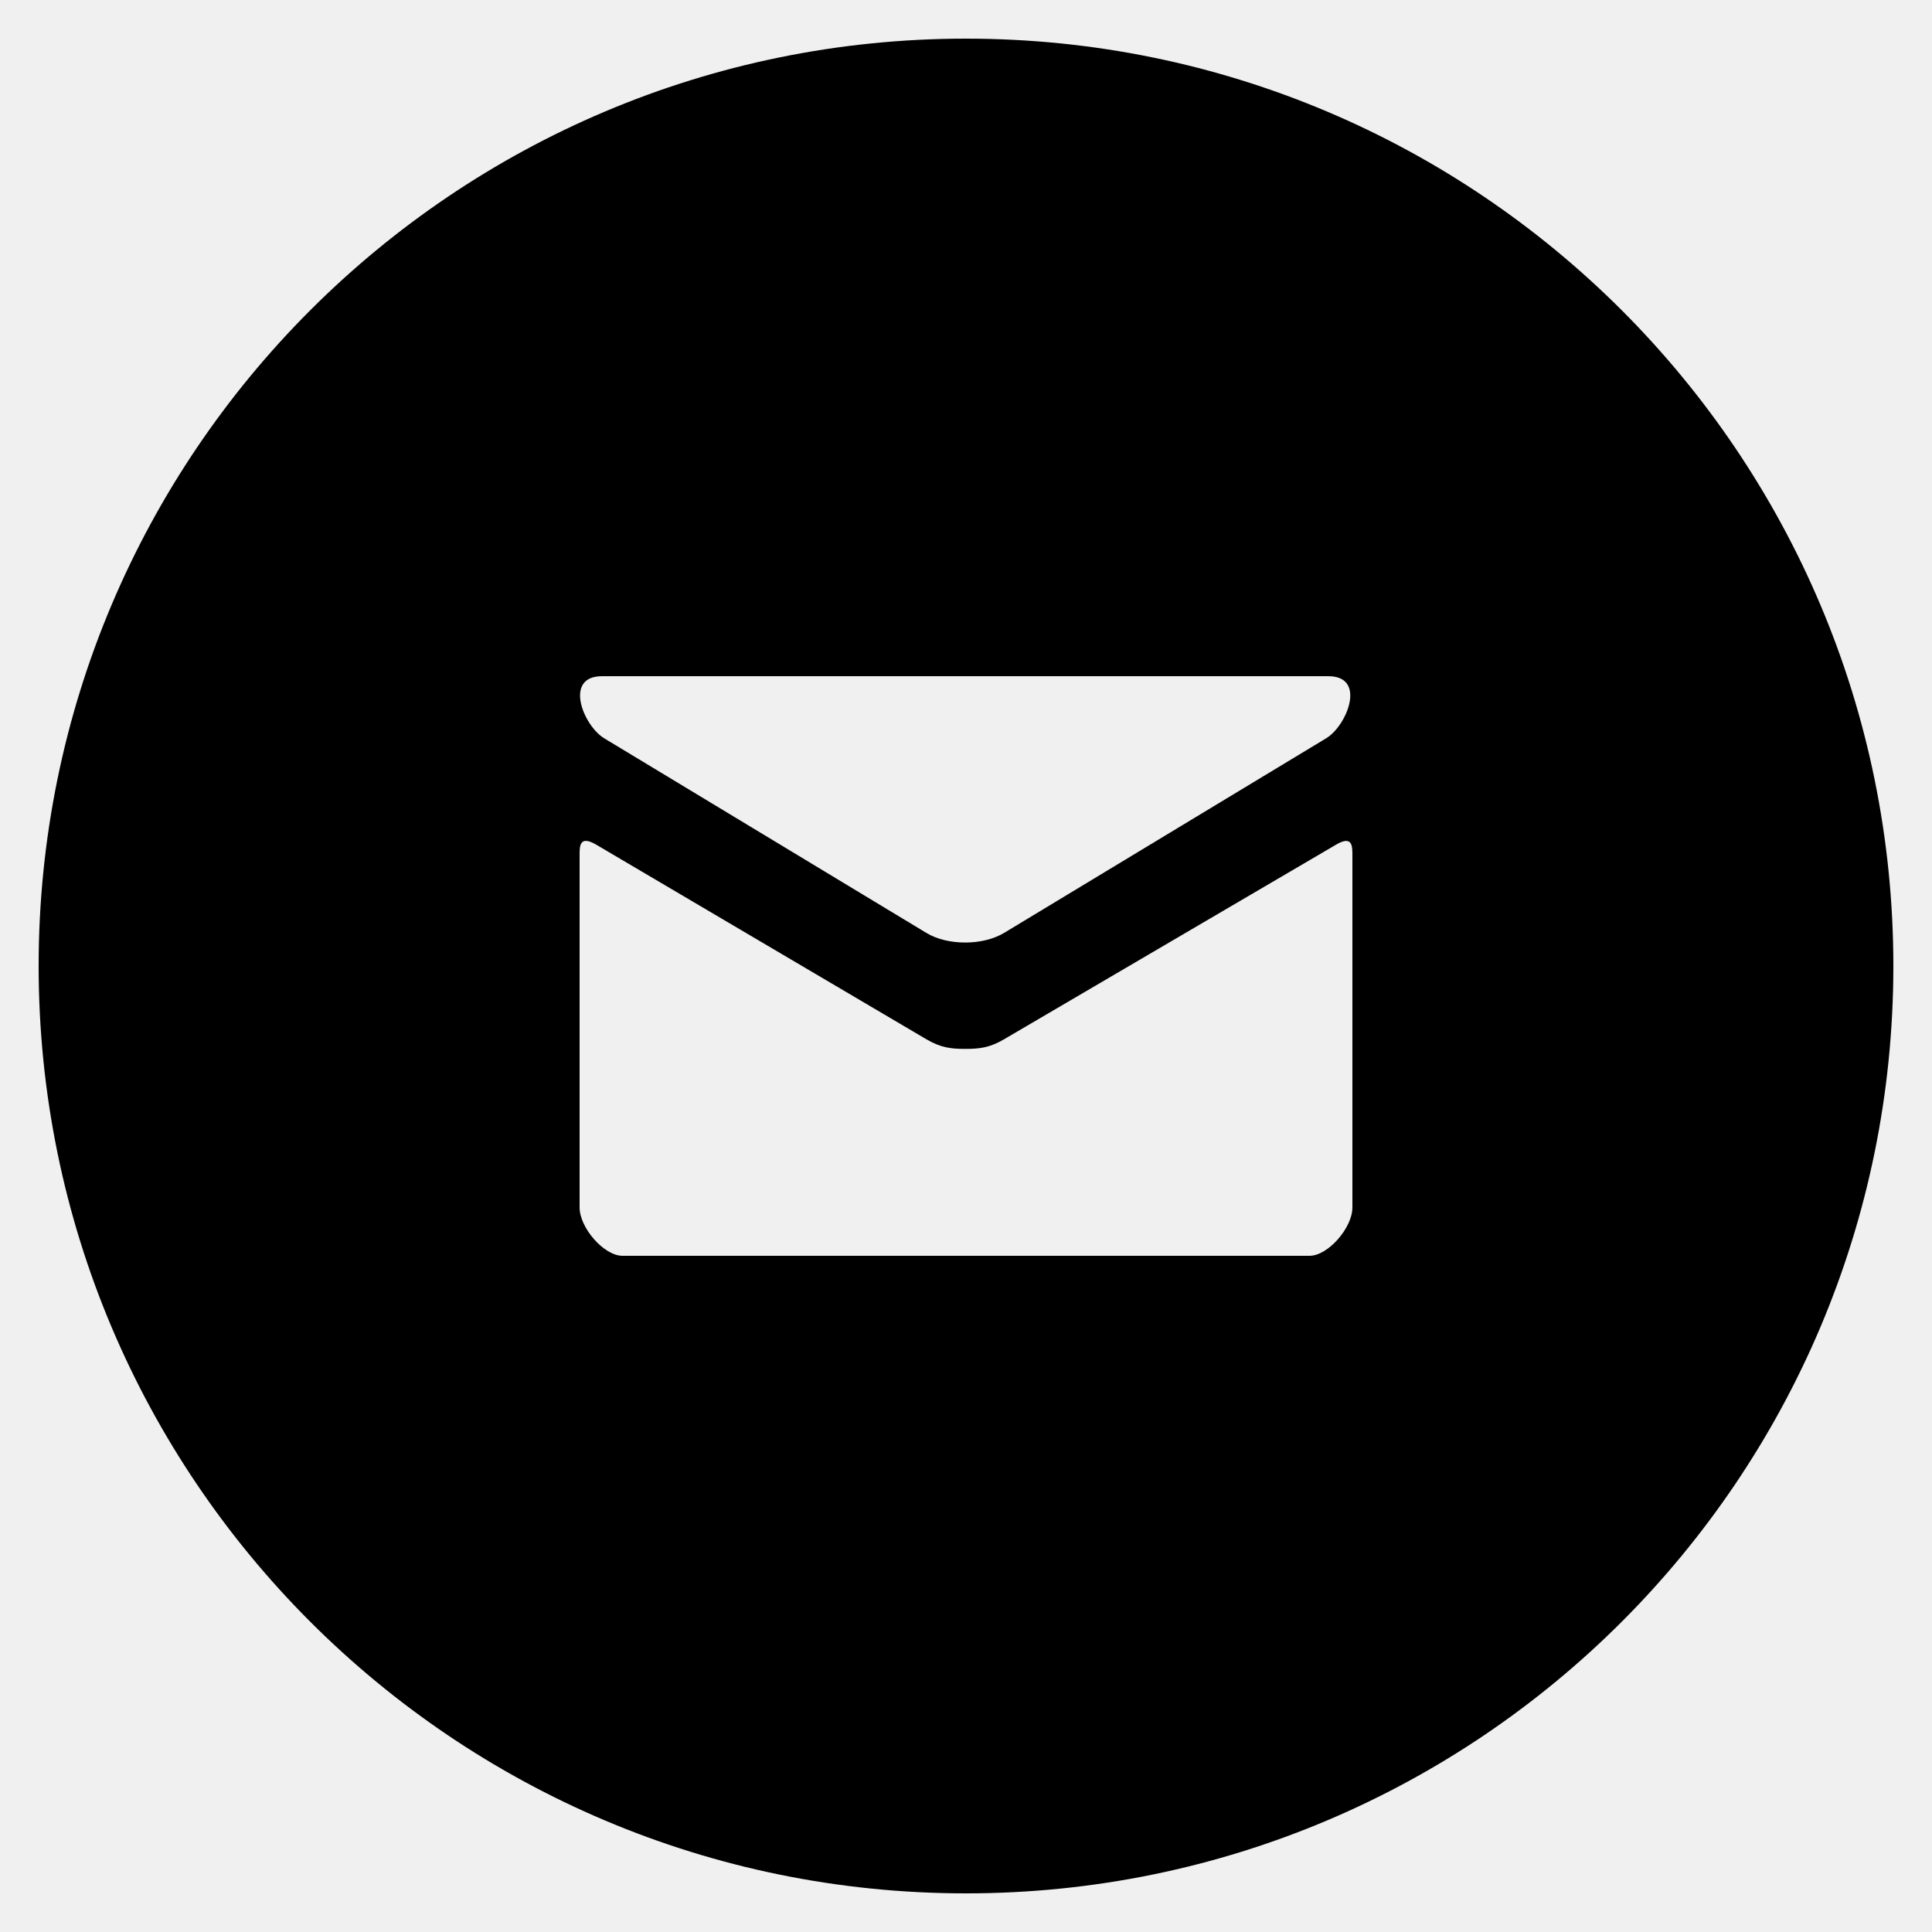
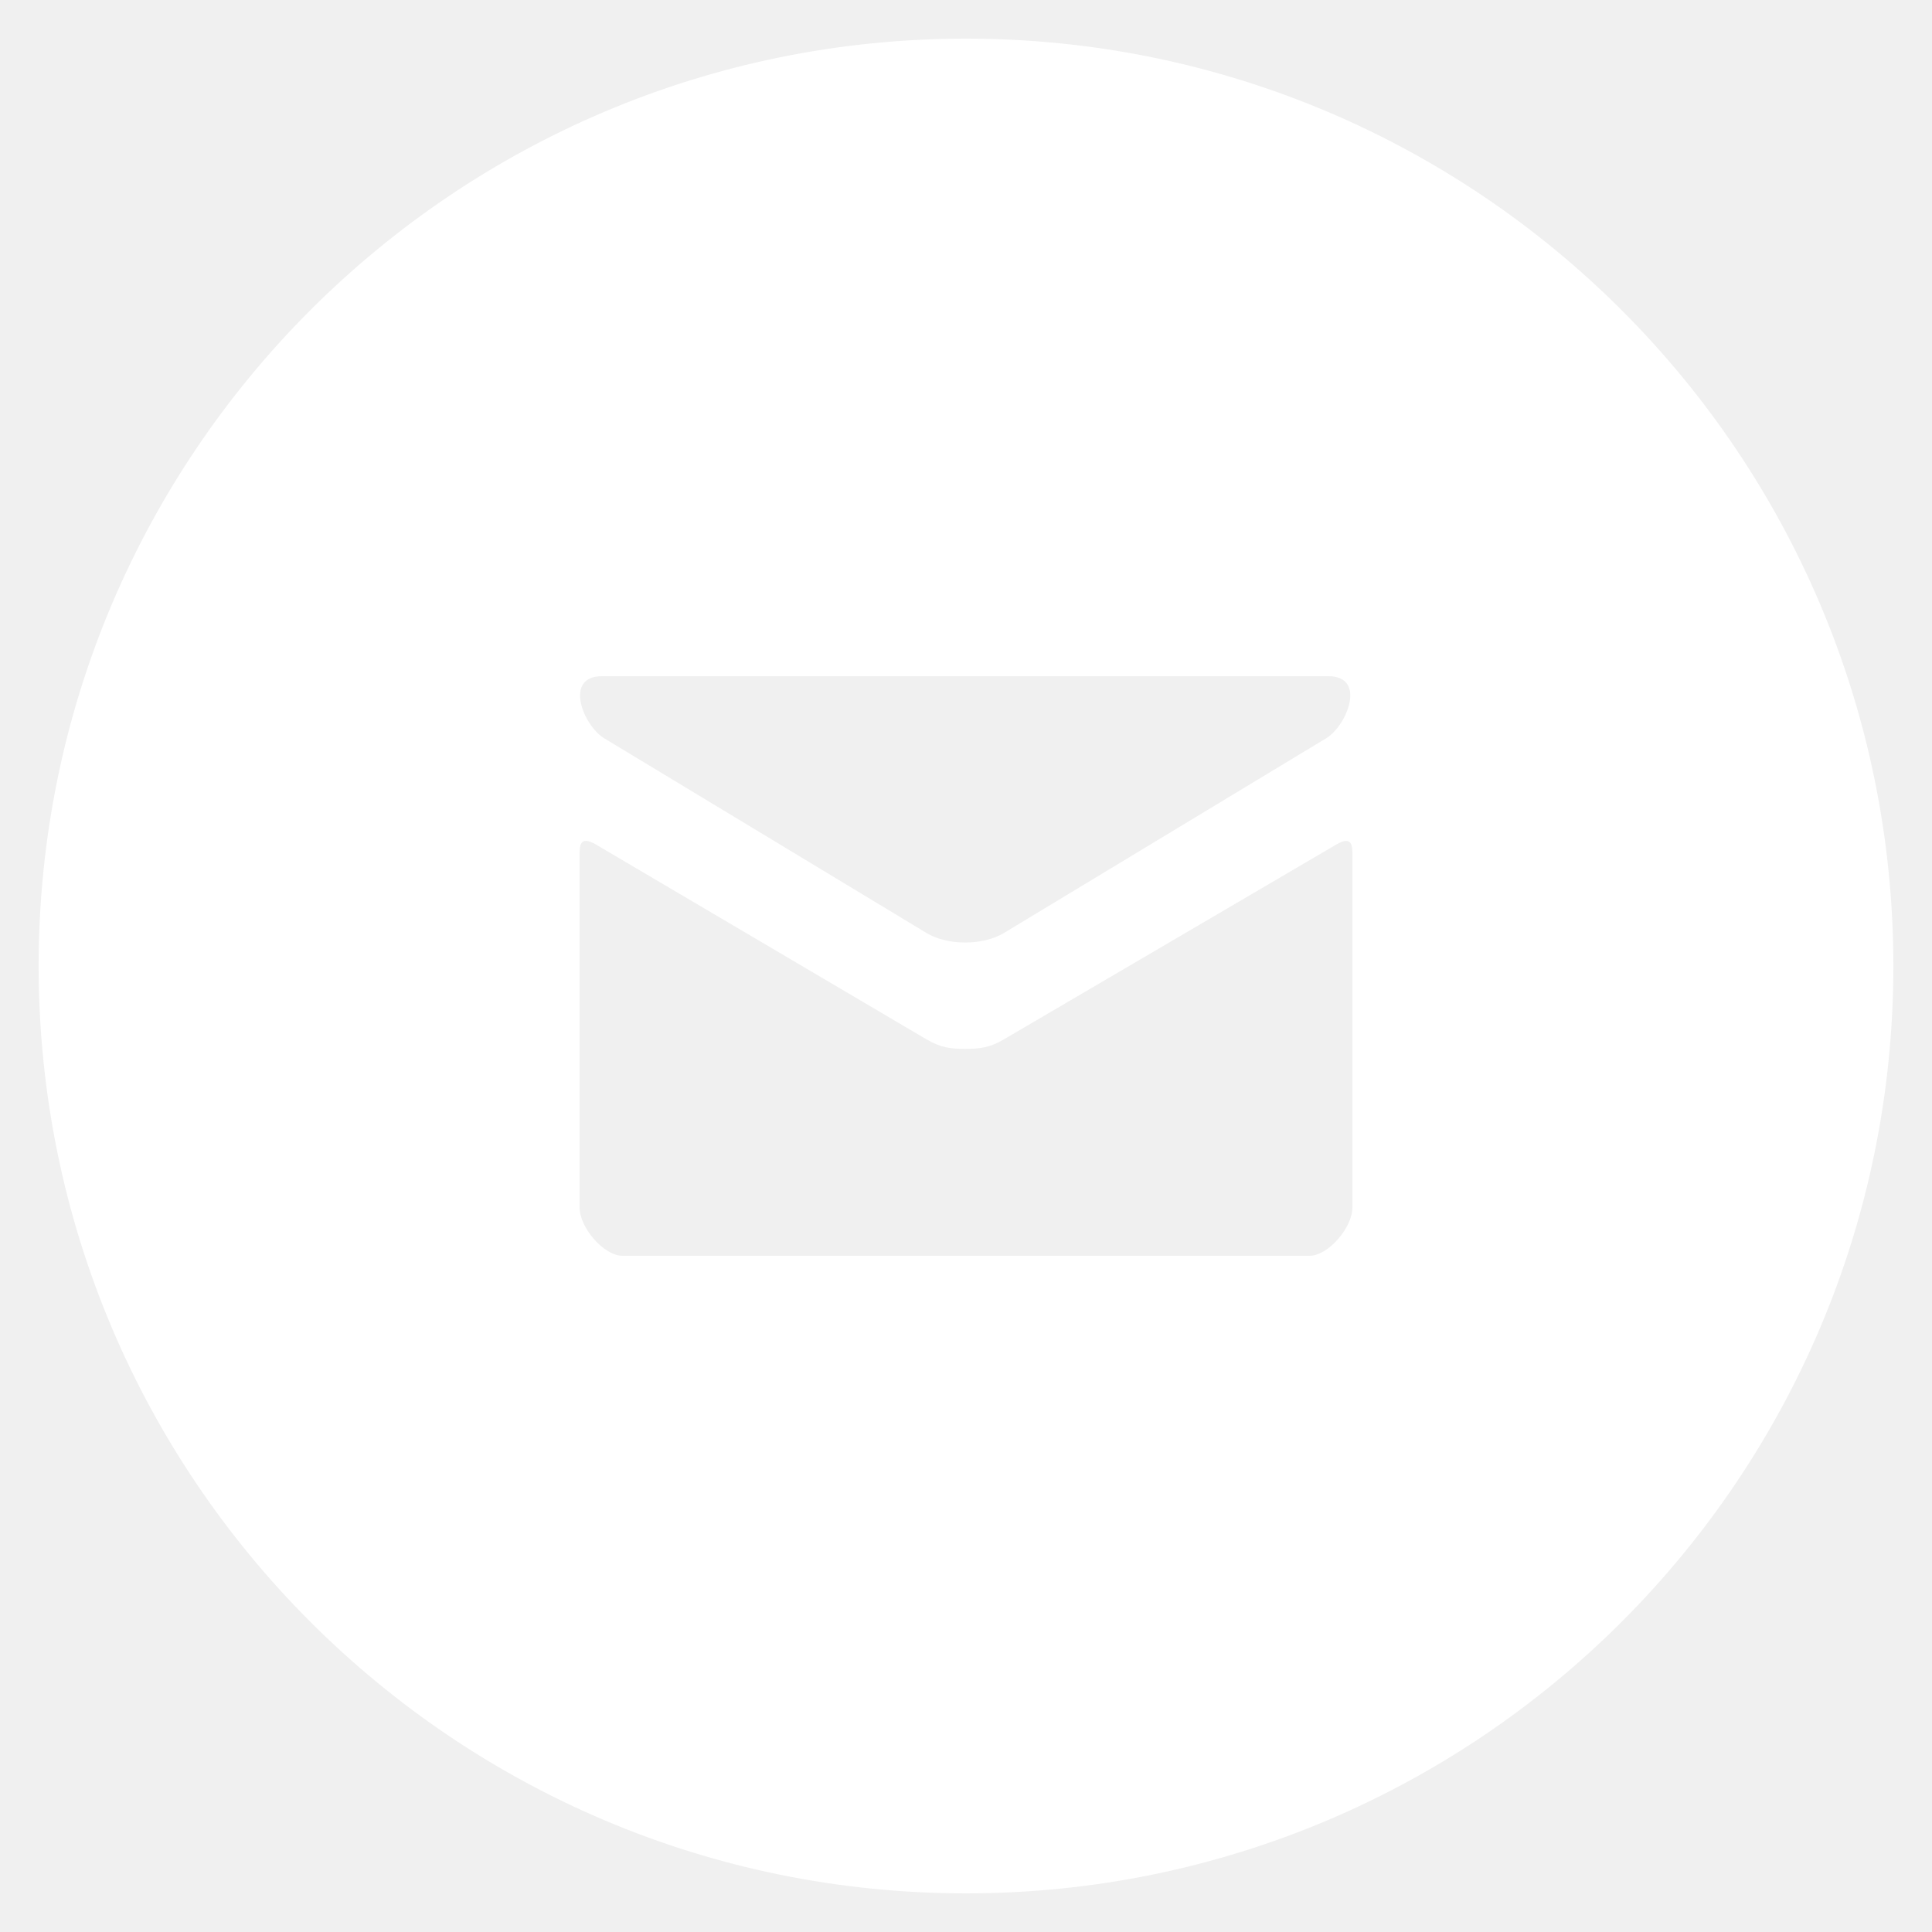
<svg xmlns="http://www.w3.org/2000/svg" version="1.1" id="Mail_w_x2F__circle" x="0px" y="0px" viewBox="0 0 20 20" enable-background="new 0 0 20 20" xml:space="preserve">
-   <path d="M10,0.4c-5.302,0-9.6,4.298-9.6,9.6S4.698,19.6,10,19.6  S19.6,15.302,19.6,10S15.302,0.4,10,0.4z M6.231,7h7.52  c0.399,0,0.194,0.512-0.023,0.643c-0.217,0.131-3.221,1.947-3.333,2.014  s-0.257,0.1-0.403,0.1c-0.146,0-0.291-0.032-0.403-0.1  C9.477,9.59,6.472,7.774,6.255,7.643C6.038,7.512,5.833,7,6.231,7z M14,12.5  c0,0.21-0.252,0.5-0.444,0.5H6.444C6.252,13,6,12.71,6,12.5c0,0,0-3.554,0-3.647  c0-0.092-0.002-0.211,0.172-0.109c0.247,0.145,3.266,1.925,3.417,2.014  c0.151,0.089,0.257,0.1,0.403,0.1c0.146,0,0.252-0.011,0.403-0.1  s3.188-1.869,3.434-2.013C14.002,8.642,14,8.762,14,8.854C14,8.946,14,12.5,14,12.5z" />
+   <path fill="#FFFFFF" d="M10,0.4c-5.302,0-9.6,4.298-9.6,9.6S4.698,19.6,10,19.6  S19.6,15.302,19.6,10S15.302,0.4,10,0.4z M6.231,7h7.52  c0.399,0,0.194,0.512-0.023,0.643c-0.217,0.131-3.221,1.947-3.333,2.014  s-0.257,0.1-0.403,0.1c-0.146,0-0.291-0.032-0.403-0.1  C9.477,9.59,6.472,7.774,6.255,7.643C6.038,7.512,5.833,7,6.231,7z M14,12.5  c0,0.21-0.252,0.5-0.444,0.5H6.444C6.252,13,6,12.71,6,12.5c0,0,0-3.554,0-3.647  c0-0.092-0.002-0.211,0.172-0.109c0.247,0.145,3.266,1.925,3.417,2.014  c0.151,0.089,0.257,0.1,0.403,0.1c0.146,0,0.252-0.011,0.403-0.1  s3.188-1.869,3.434-2.013C14.002,8.642,14,8.762,14,8.854C14,8.946,14,12.5,14,12.5z" />
</svg>
